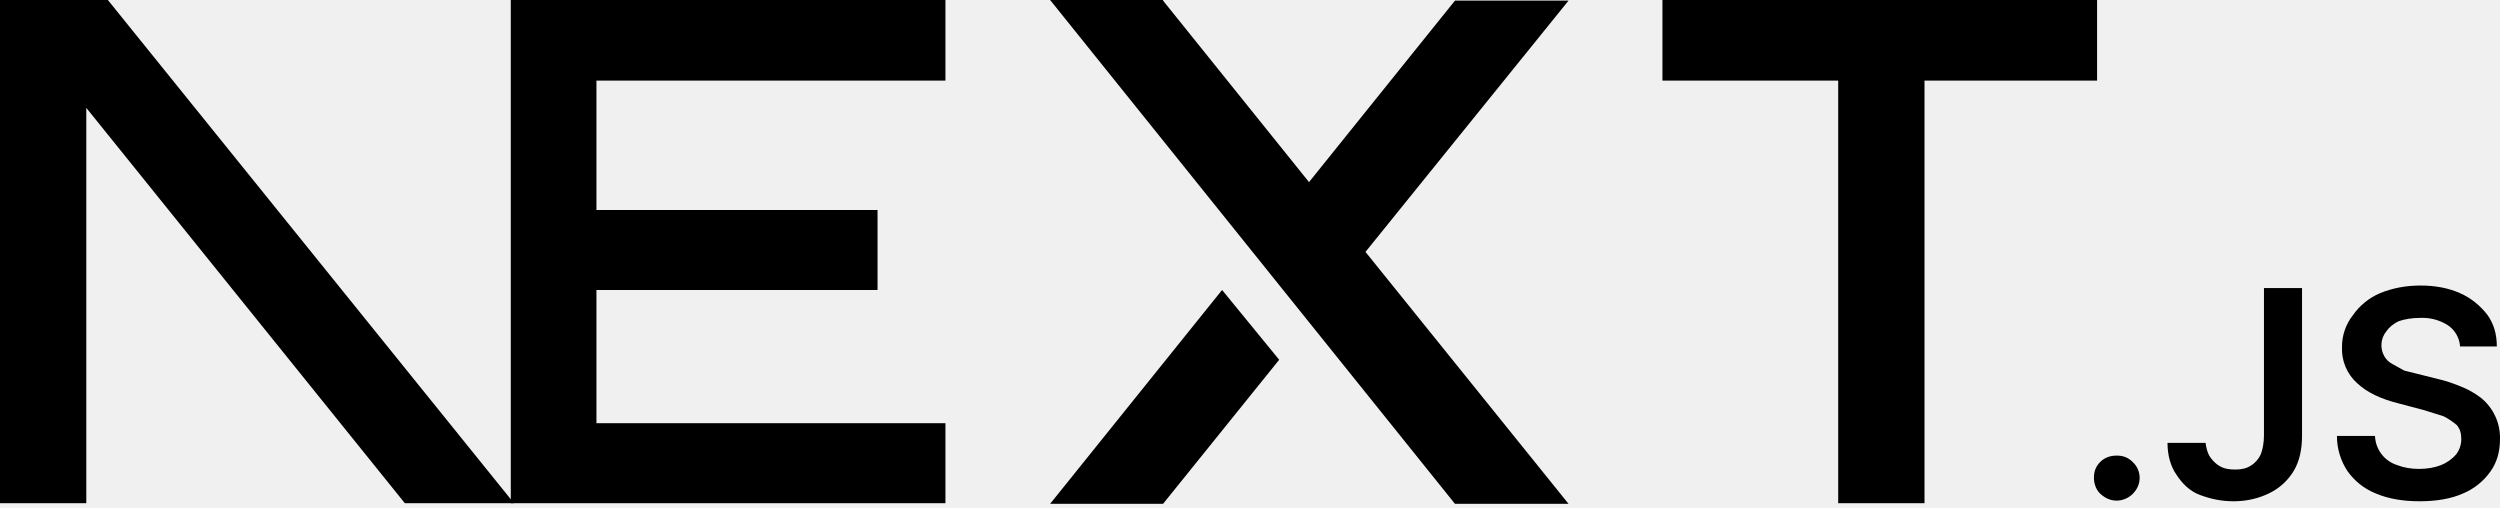
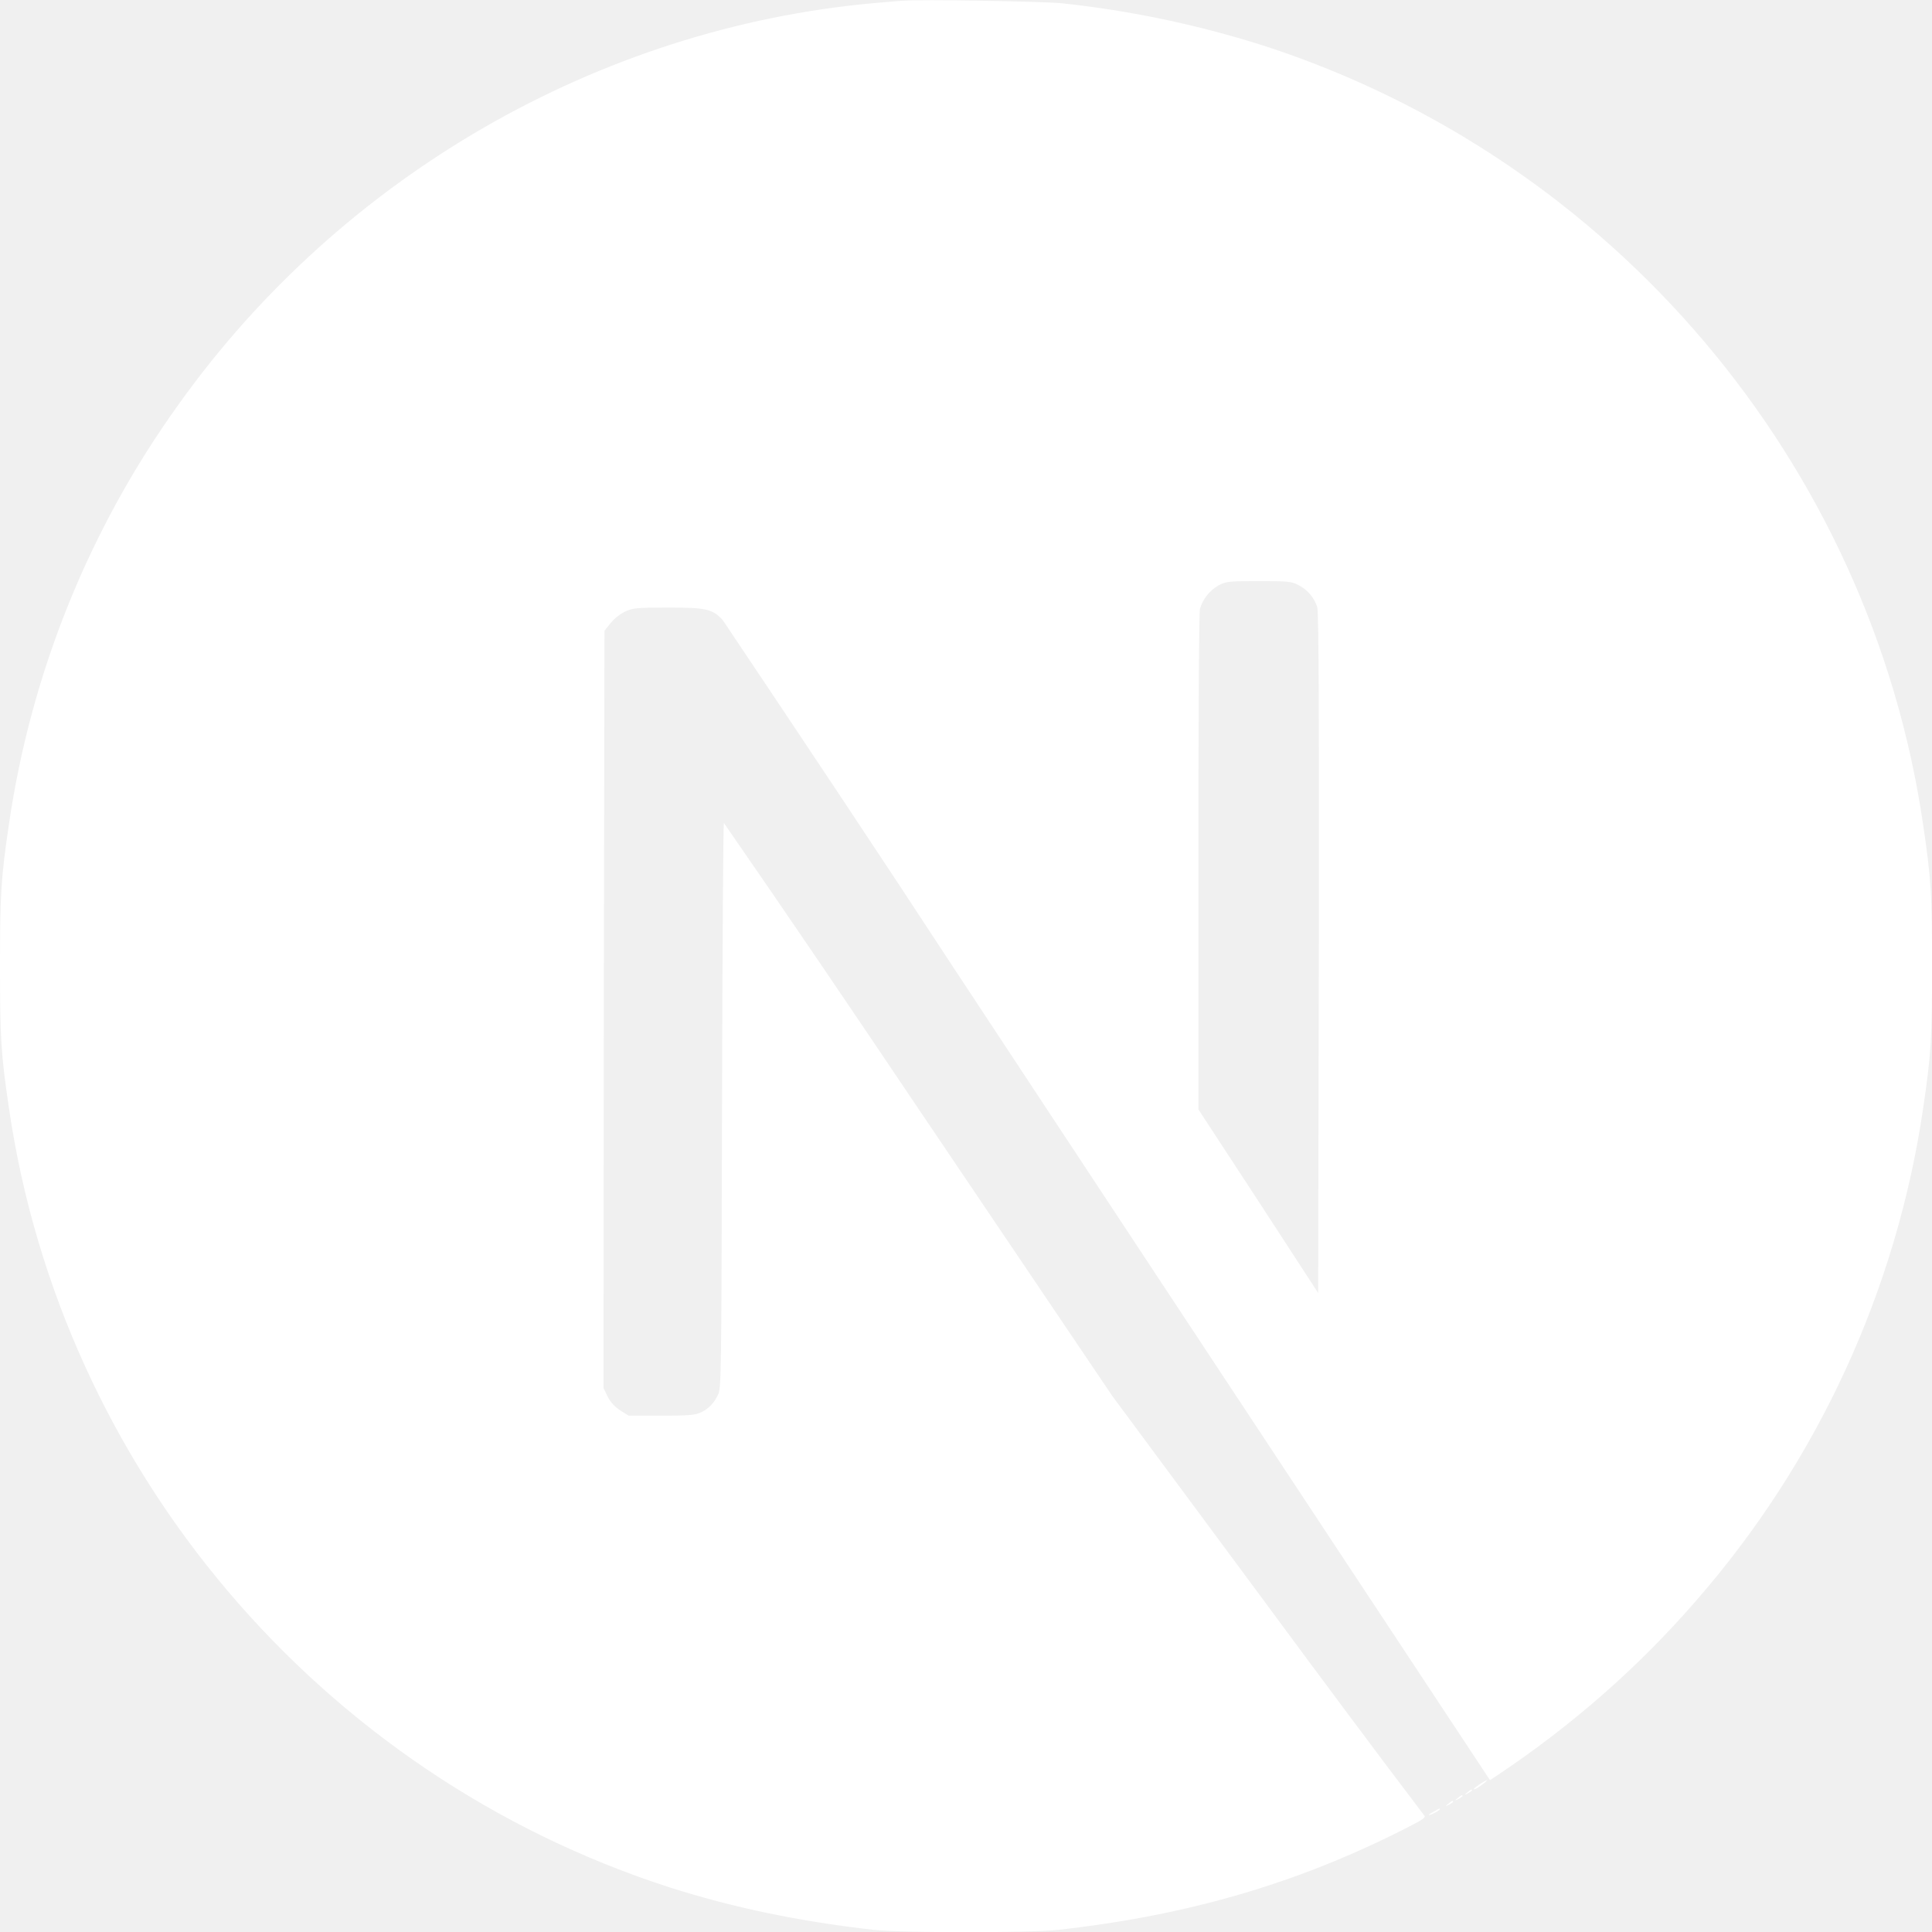
- <svg xmlns="http://www.w3.org/2000/svg" fill="none" viewBox="0 0 394 80">
-   <path fill="#000" d="M262 0h68.5v12.7h-27.2v66.6h-13.6V12.7H262V0ZM149 0v12.7H94v20.4h44.3v12.6H94v21h55v12.6H80.5V0h68.7zm34.3 0h-17.8l63.8 79.4h17.9l-32-39.7 32-39.6h-17.9l-23 28.6-23-28.6zm18.3 56.7-9-11-27.1 33.7h17.8l18.3-22.7z" />
-   <path fill="#000" d="M81 79.3 17 0H0v79.3h13.6V17l50.2 62.3H81Zm252.6-.4c-1 0-1.8-.4-2.5-1s-1.1-1.6-1.1-2.6.3-1.8 1-2.5 1.6-1 2.6-1 1.8.3 2.5 1a3.4 3.4 0 0 1 .6 4.3 3.7 3.7 0 0 1-3 1.8zm23.2-33.5h6v23.3c0 2.1-.4 4-1.3 5.5a9.1 9.1 0 0 1-3.8 3.5c-1.6.8-3.5 1.3-5.7 1.3-2 0-3.7-.4-5.3-1s-2.8-1.8-3.7-3.2c-.9-1.3-1.4-3-1.4-5h6c.1.8.3 1.6.7 2.2s1 1.2 1.6 1.5c.7.4 1.5.5 2.4.5 1 0 1.8-.2 2.4-.6a4 4 0 0 0 1.6-1.8c.3-.8.5-1.8.5-3V45.5zm30.9 9.1a4.4 4.4 0 0 0-2-3.3 7.5 7.5 0 0 0-4.3-1.1c-1.3 0-2.4.2-3.3.5-.9.4-1.6 1-2 1.6a3.5 3.5 0 0 0-.3 4c.3.5.7.9 1.3 1.2l1.8 1 2 .5 3.2.8c1.3.3 2.5.7 3.7 1.2a13 13 0 0 1 3.2 1.8 8.1 8.1 0 0 1 3 6.5c0 2-.5 3.7-1.5 5.1a10 10 0 0 1-4.4 3.5c-1.8.8-4.1 1.2-6.8 1.2-2.6 0-4.9-.4-6.8-1.2-2-.8-3.4-2-4.5-3.5a10 10 0 0 1-1.7-5.6h6a5 5 0 0 0 3.5 4.6c1 .4 2.2.6 3.4.6 1.3 0 2.5-.2 3.5-.6 1-.4 1.8-1 2.4-1.7a4 4 0 0 0 .8-2.4c0-.9-.2-1.6-.7-2.2a11 11 0 0 0-2.1-1.4l-3.2-1-3.8-1c-2.8-.7-5-1.7-6.6-3.2a7.2 7.2 0 0 1-2.4-5.7 8 8 0 0 1 1.7-5 10 10 0 0 1 4.3-3.5c2-.8 4-1.2 6.4-1.2 2.3 0 4.4.4 6.2 1.2 1.8.8 3.2 2 4.3 3.4 1 1.4 1.5 3 1.5 5h-5.8z" />
+ <svg xmlns="http://www.w3.org/2000/svg" fill="#FFFFFF" width="800px" height="800px" viewBox="0 0 32 32">
+   <path d="M23.749 30.005c-0.119 0.063-0.109 0.083 0.005 0.025 0.037-0.015 0.068-0.036 0.095-0.061 0-0.021 0-0.021-0.1 0.036zM23.989 29.875c-0.057 0.047-0.057 0.047 0.011 0.016 0.036-0.021 0.068-0.041 0.068-0.047 0-0.027-0.016-0.021-0.079 0.031zM24.145 29.781c-0.057 0.047-0.057 0.047 0.011 0.016 0.037-0.021 0.068-0.043 0.068-0.048 0-0.025-0.016-0.020-0.079 0.032zM24.303 29.688c-0.057 0.047-0.057 0.047 0.009 0.015 0.037-0.020 0.068-0.041 0.068-0.047 0-0.025-0.016-0.020-0.077 0.032zM24.516 29.547c-0.109 0.073-0.147 0.12-0.047 0.068 0.067-0.041 0.181-0.131 0.161-0.131-0.043 0.016-0.079 0.043-0.115 0.063zM14.953 0.011c-0.073 0.005-0.292 0.025-0.484 0.041-4.548 0.412-8.803 2.86-11.5 6.631-1.491 2.067-2.459 4.468-2.824 6.989-0.129 0.88-0.145 1.14-0.145 2.333 0 1.192 0.016 1.448 0.145 2.328 0.871 6.011 5.147 11.057 10.943 12.927 1.043 0.333 2.136 0.563 3.381 0.704 0.484 0.052 2.577 0.052 3.061 0 2.152-0.24 3.969-0.771 5.767-1.688 0.276-0.14 0.328-0.177 0.291-0.208-0.88-1.161-1.744-2.323-2.609-3.495l-2.557-3.453-3.203-4.745c-1.068-1.588-2.14-3.172-3.229-4.744-0.011 0-0.025 2.109-0.031 4.681-0.011 4.505-0.011 4.688-0.068 4.792-0.057 0.125-0.151 0.229-0.276 0.287-0.099 0.047-0.188 0.057-0.661 0.057h-0.541l-0.141-0.088c-0.088-0.057-0.161-0.136-0.208-0.229l-0.068-0.141 0.005-6.271 0.011-6.271 0.099-0.125c0.063-0.077 0.141-0.14 0.229-0.187 0.131-0.063 0.183-0.073 0.724-0.073 0.635 0 0.74 0.025 0.907 0.208 1.296 1.932 2.588 3.869 3.859 5.812 2.079 3.152 4.917 7.453 6.312 9.563l2.537 3.839 0.125-0.083c1.219-0.813 2.328-1.781 3.285-2.885 2.016-2.308 3.324-5.147 3.767-8.177 0.129-0.88 0.145-1.141 0.145-2.333 0-1.193-0.016-1.448-0.145-2.328-0.871-6.011-5.147-11.057-10.943-12.928-1.084-0.343-2.199-0.577-3.328-0.697-0.303-0.031-2.371-0.068-2.631-0.041zM21.5 9.688c0.151 0.072 0.265 0.208 0.317 0.364 0.027 0.084 0.032 1.823 0.027 5.74l-0.011 5.624-0.989-1.52-0.995-1.521v-4.083c0-2.647 0.011-4.131 0.025-4.204 0.047-0.167 0.161-0.307 0.313-0.395 0.124-0.063 0.172-0.068 0.667-0.068 0.463 0 0.541 0.005 0.645 0.063z" />
</svg>
